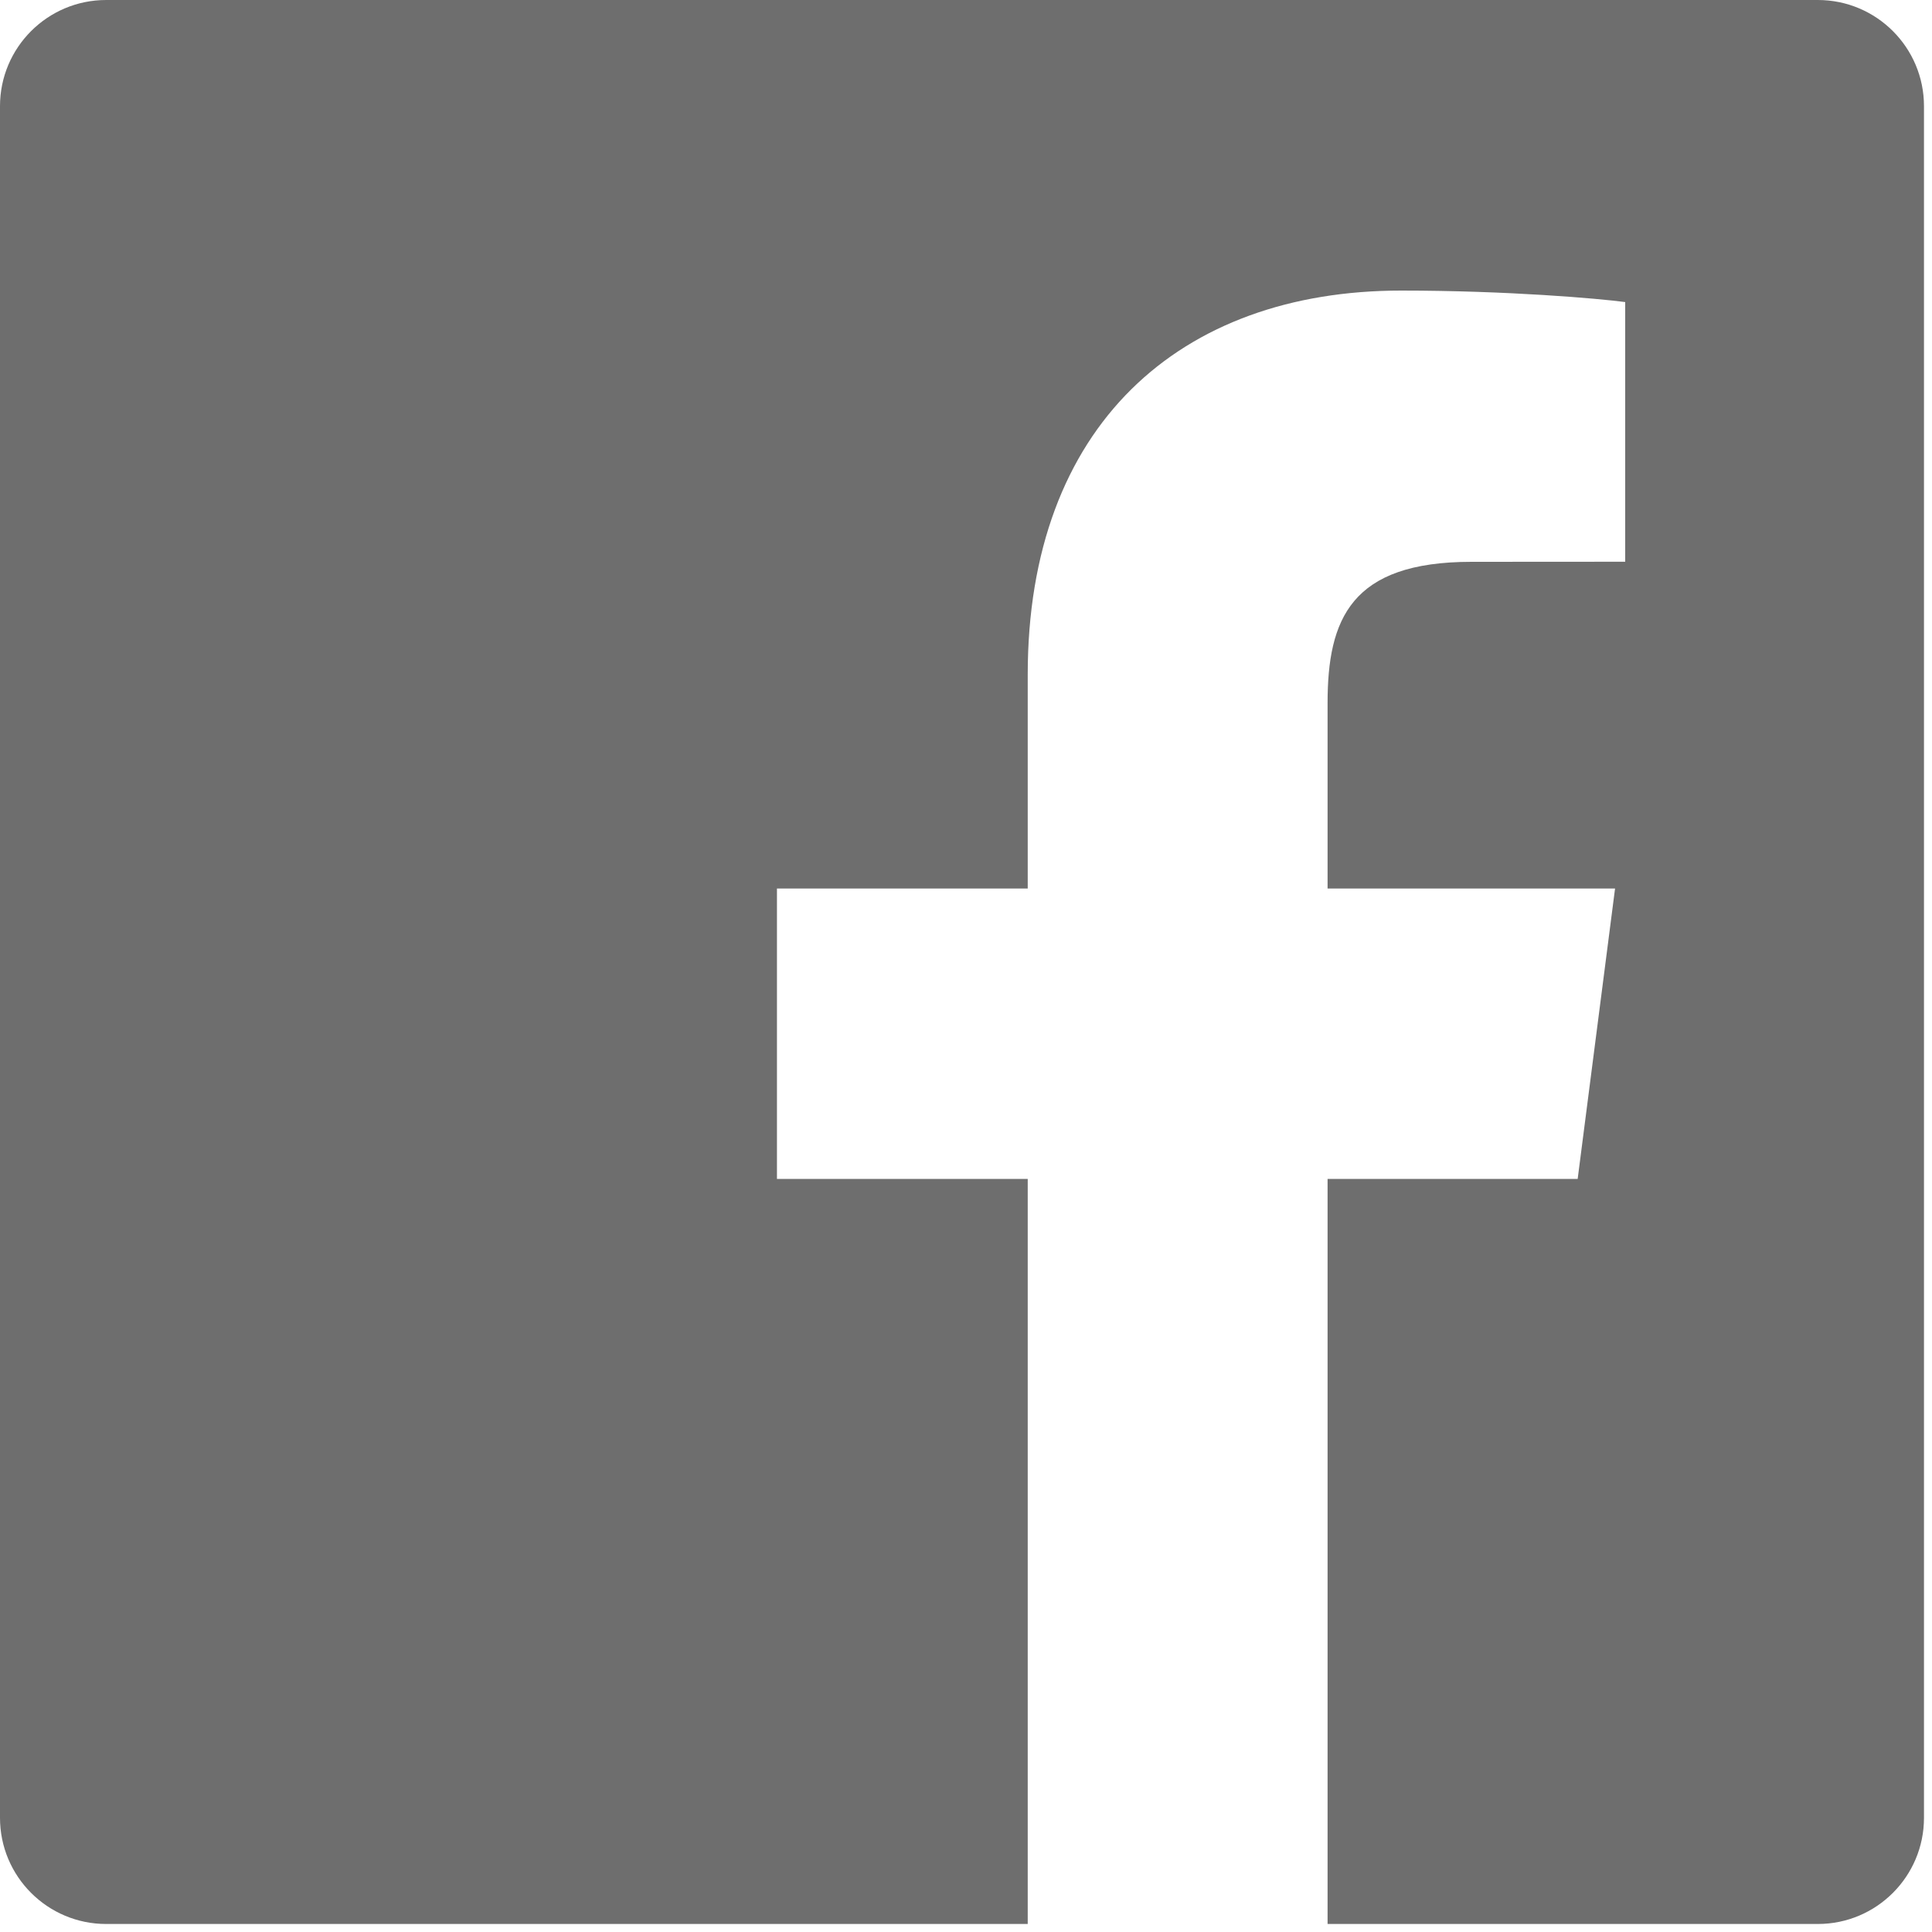
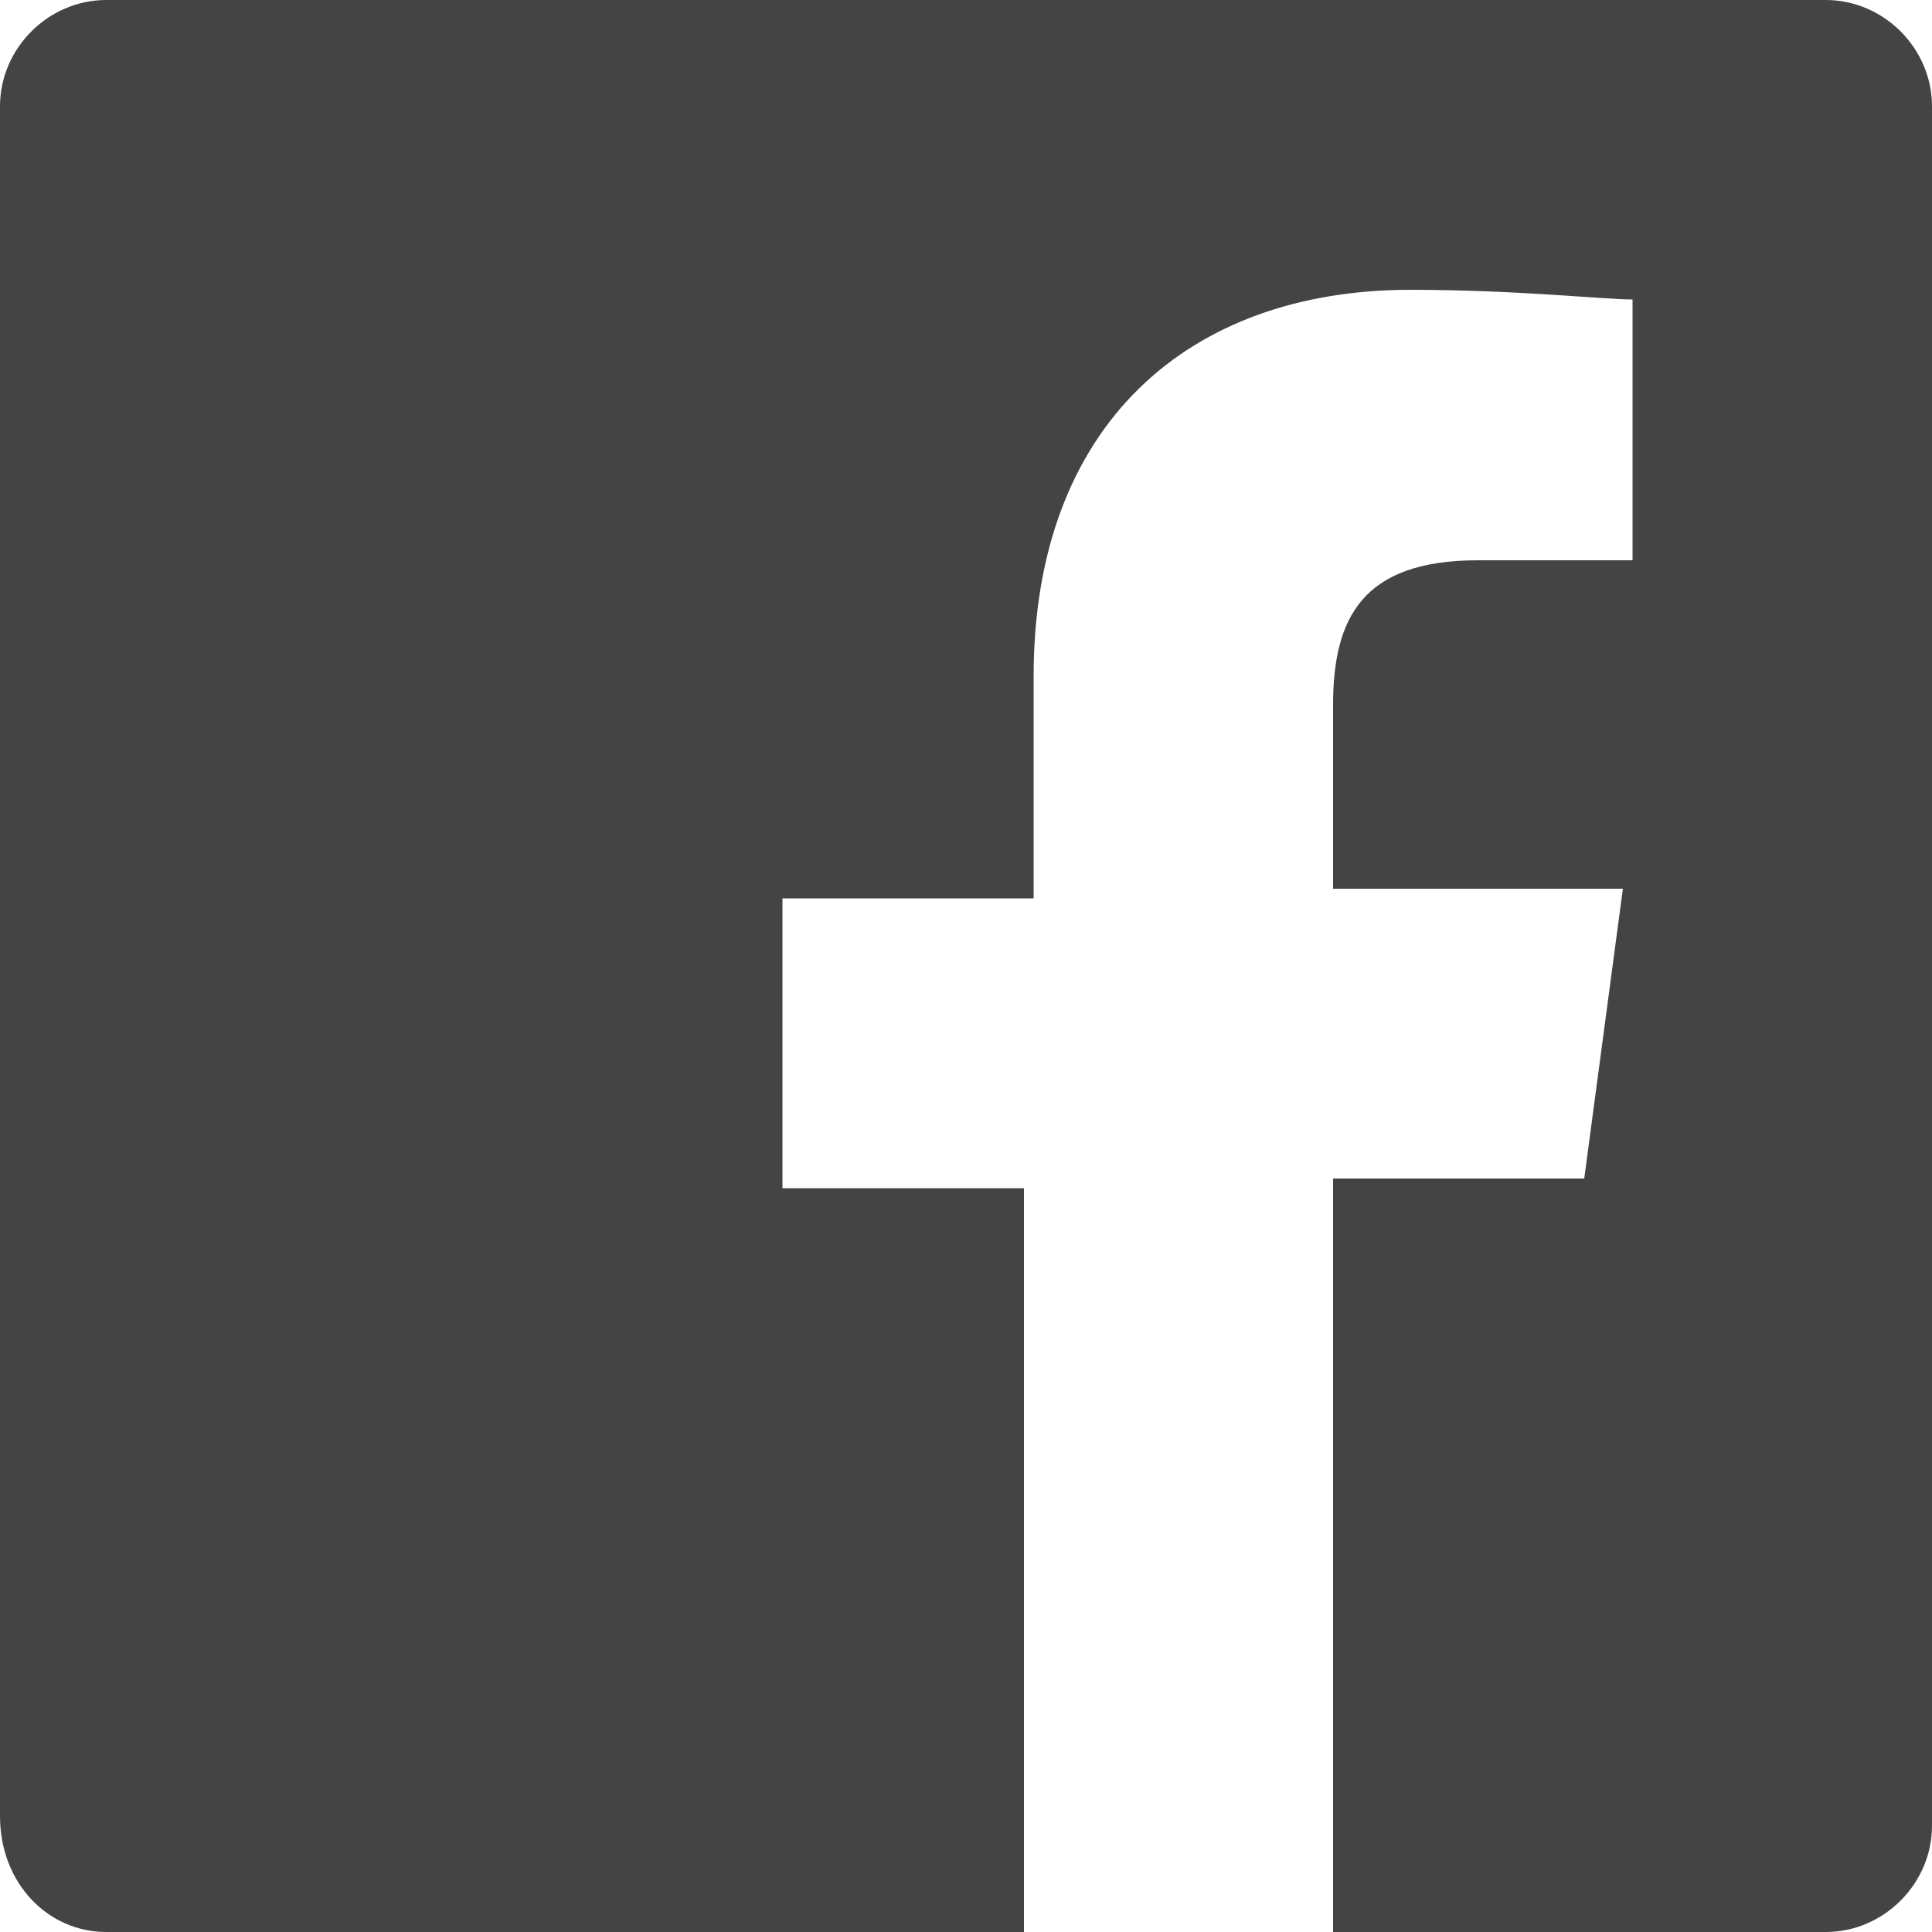
- <svg xmlns="http://www.w3.org/2000/svg" width="20px" height="20px" viewBox="0 0 20 20" version="1.1">
-   <defs />
-   <g id="Page-1" stroke="none" stroke-width="1" fill="none" fill-rule="evenodd">
-     <g id="Facebook" transform="translate(-14, -14)">
-       <g transform="translate(14, 14)">
-         <rect id="BG-Copy-14" x="0" y="0" width="20" height="20" />
-         <path d="M18.818,0 L1.099,0 C0.492,0 0,0.492 0,1.099 L0,18.818 C0,19.425 0.492,19.917 1.099,19.917 L10.639,19.917 L10.639,12.204 L8.043,12.204 L8.043,9.198 L10.639,9.198 L10.639,6.982 C10.639,4.409 12.21,3.008 14.505,3.008 C15.604,3.008 16.549,3.09 16.824,3.127 L16.824,5.815 L15.232,5.816 C13.984,5.816 13.743,6.409 13.743,7.279 L13.743,9.198 L16.719,9.198 L16.332,12.204 L13.743,12.204 L13.743,19.917 L18.818,19.917 C19.425,19.917 19.917,19.425 19.917,18.818 L19.917,1.099 C19.917,0.492 19.425,0 18.818,0" id="Imported-Layers" fill="#6E6E6E" />
-       </g>
-     </g>
-   </g>
+ <svg xmlns="http://www.w3.org/2000/svg" version="1.1" id="Ebene_1" x="0px" y="0px" viewBox="0 0 20 20" enable-background="new 0 0 20 20" xml:space="preserve">
+   <path fill="#444444" d="M18.9,0H1.1C0.5,0,0,0.5,0,1.1v17.7C0,19.5,0.5,20,1.1,20h9.5v-7.7H8.1v-3h2.6V7c0-2.6,1.6-4,3.9-4  c1.1,0,2,0.1,2.3,0.1v2.7l-1.6,0c-1.2,0-1.5,0.6-1.5,1.5v1.9h3l-0.4,3h-2.6V20h5.1c0.6,0,1.1-0.5,1.1-1.1V1.1C20,0.5,19.5,0,18.9,0  L18.9,0z" />
</svg>
